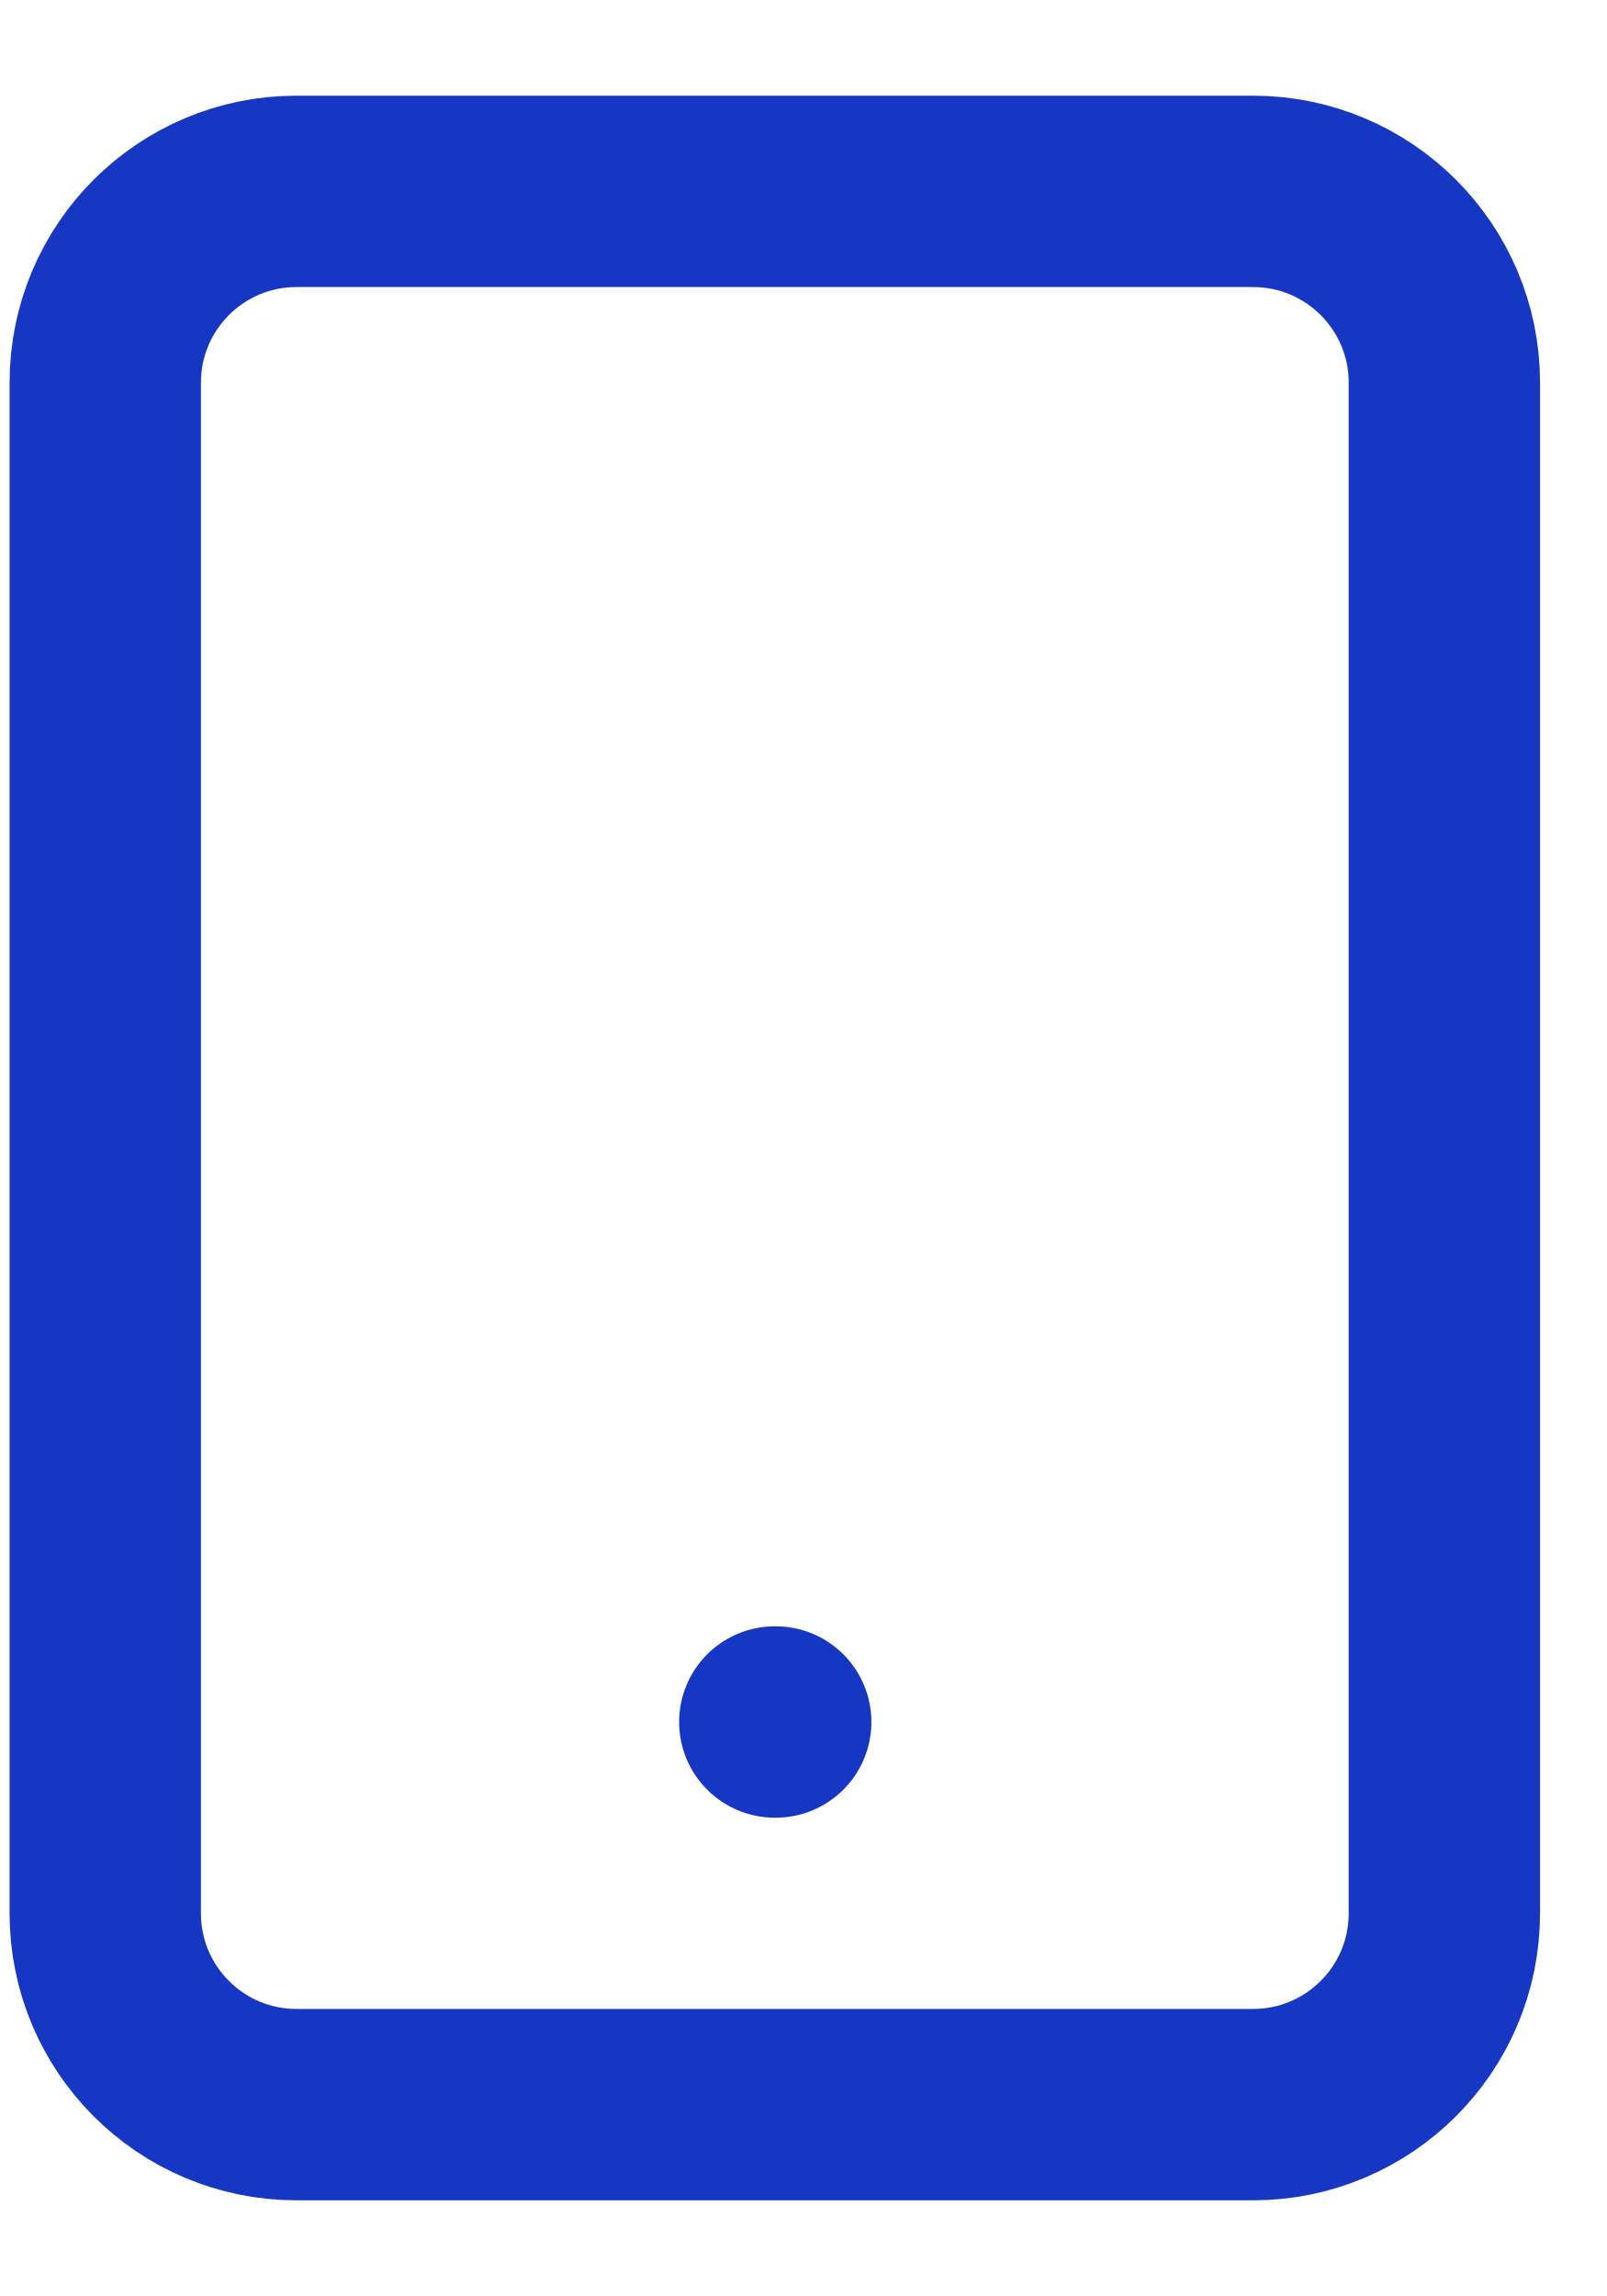
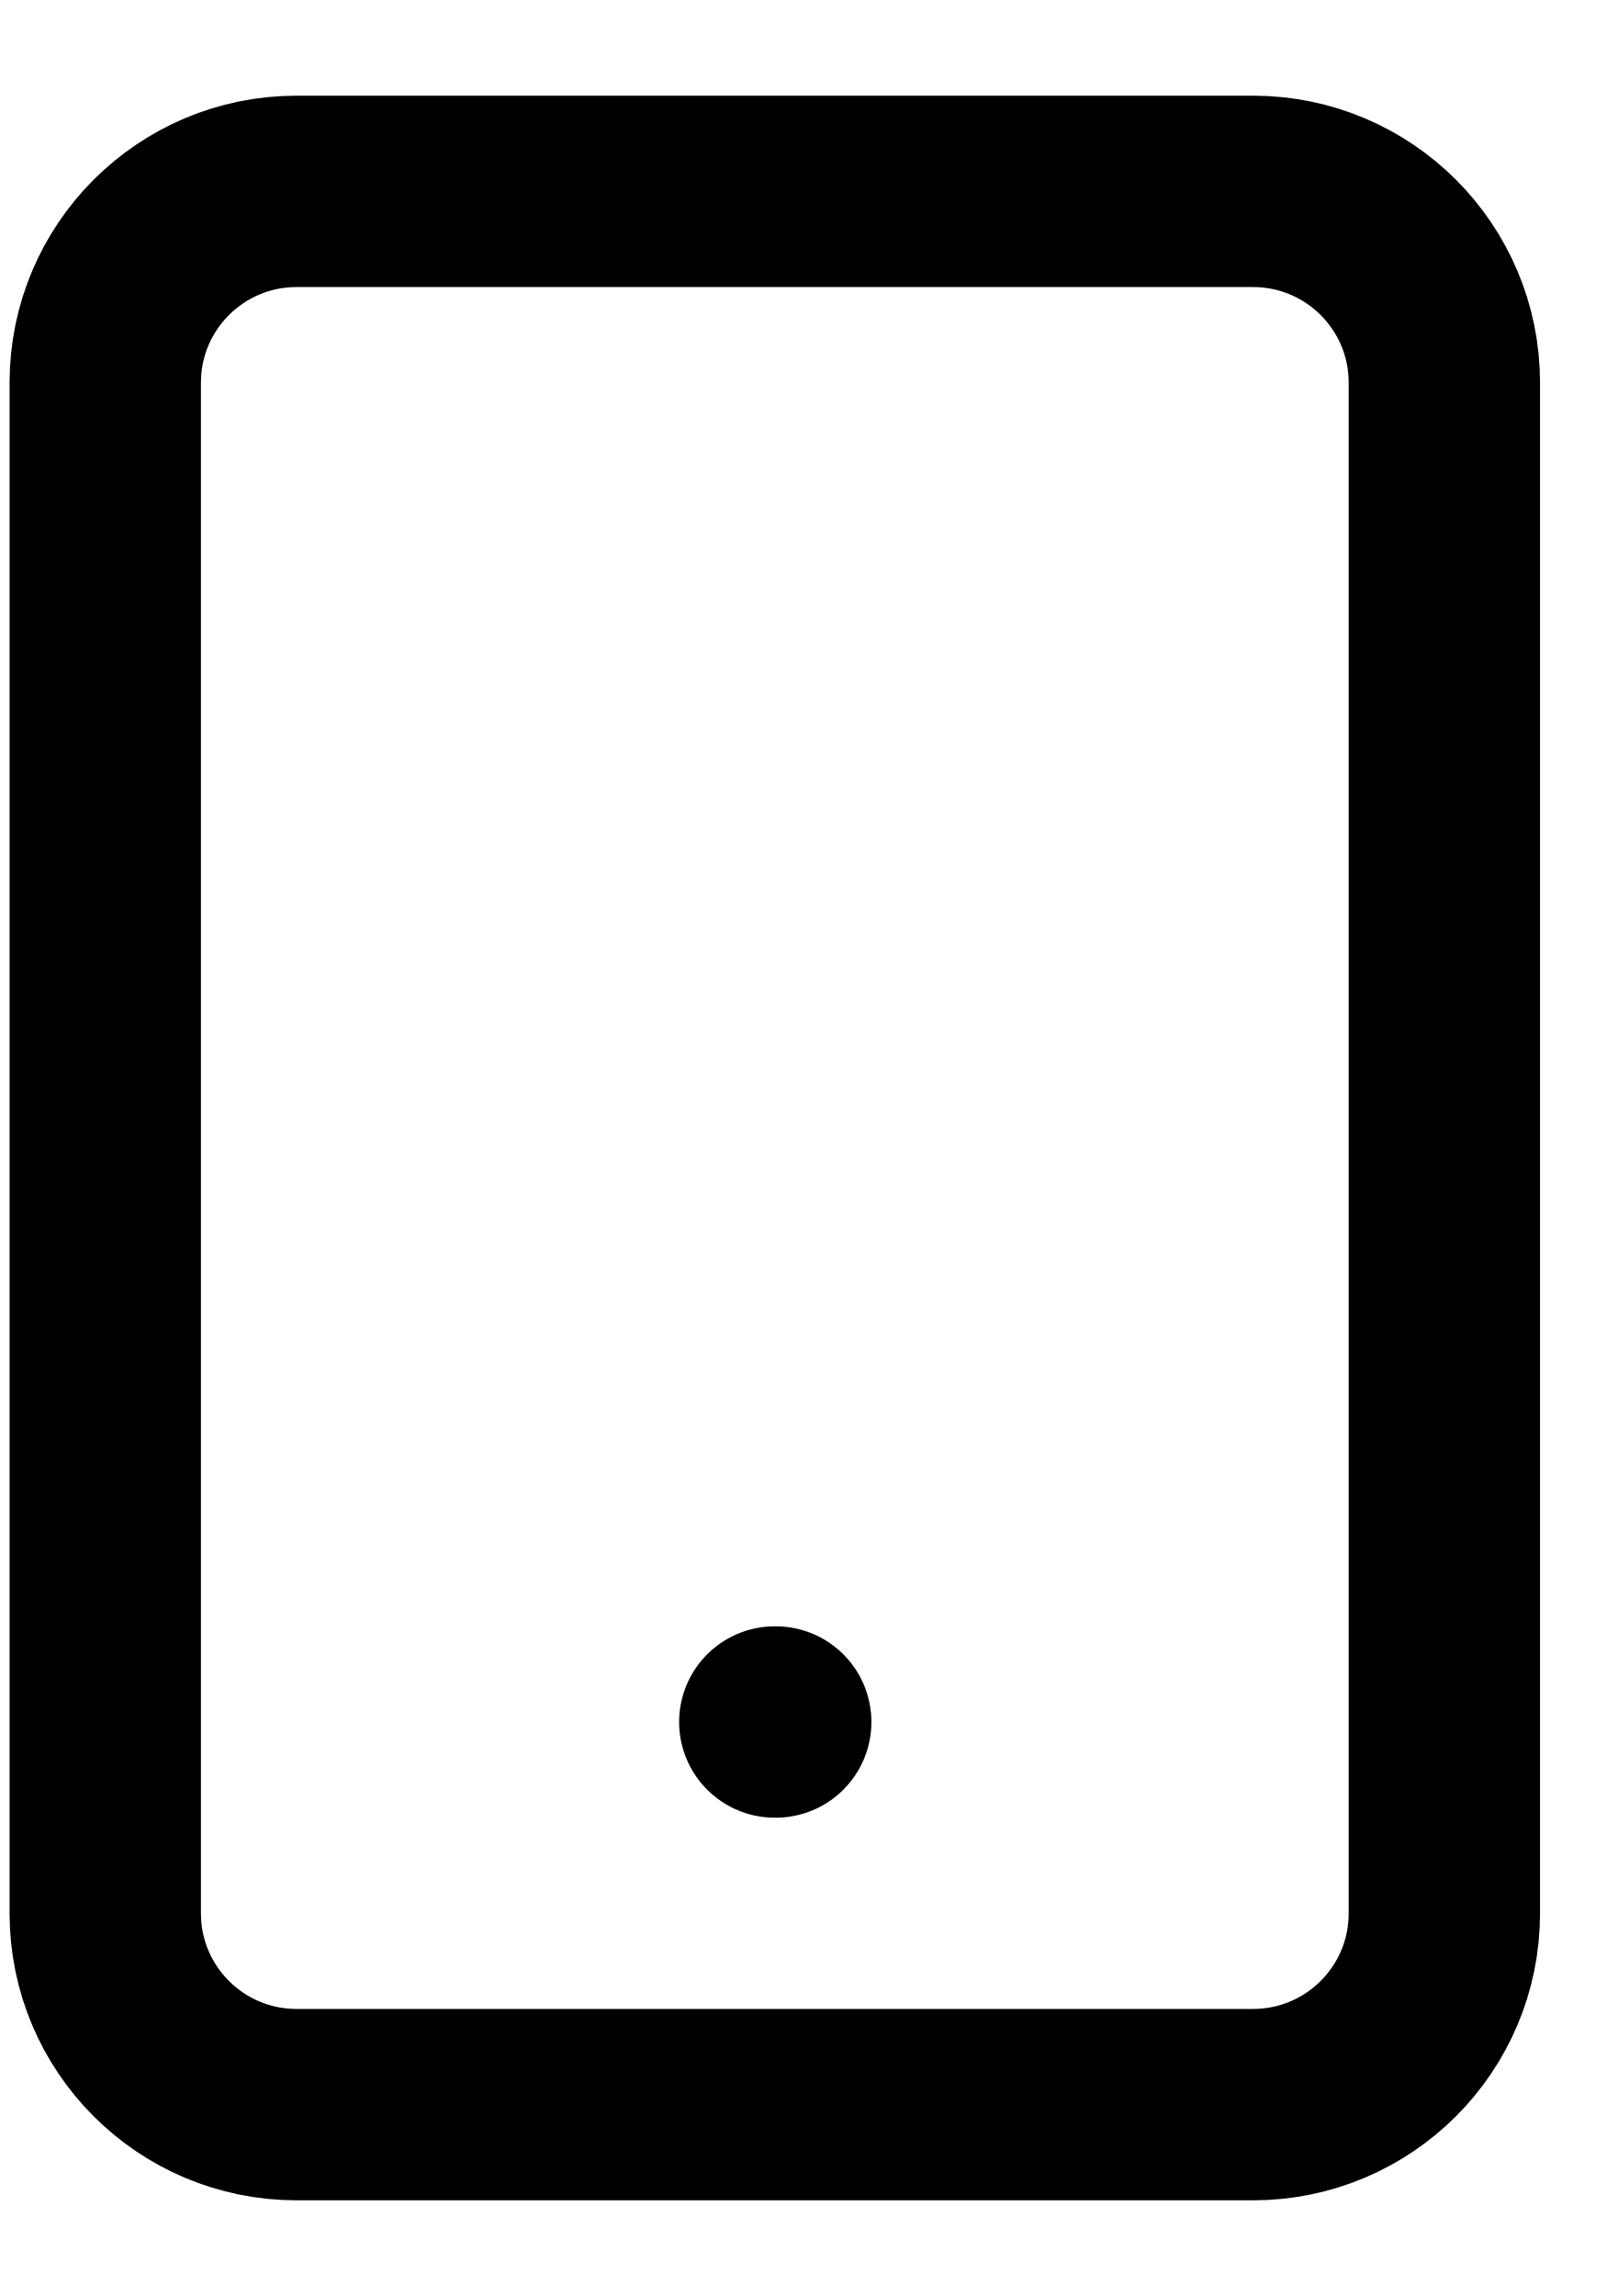
<svg xmlns="http://www.w3.org/2000/svg" width="14" height="20" viewBox="0 0 14 20" fill="none">
-   <path d="M6.75 15H6.758M2.583 1.667H10.916C11.837 1.667 12.583 2.413 12.583 3.333V16.667C12.583 17.587 11.837 18.333 10.916 18.333H2.583C1.663 18.333 0.917 17.587 0.917 16.667V3.333C0.917 2.413 1.663 1.667 2.583 1.667Z" stroke="#1637C4" stroke-width="1.667" stroke-linecap="round" stroke-linejoin="round" />
+   <path d="M6.75 15H6.758M2.583 1.667H10.916C11.837 1.667 12.583 2.413 12.583 3.333V16.667C12.583 17.587 11.837 18.333 10.916 18.333H2.583C1.663 18.333 0.917 17.587 0.917 16.667V3.333C0.917 2.413 1.663 1.667 2.583 1.667Z" stroke="currentColor" stroke-width="1.667" stroke-linecap="round" stroke-linejoin="round" />
</svg>
